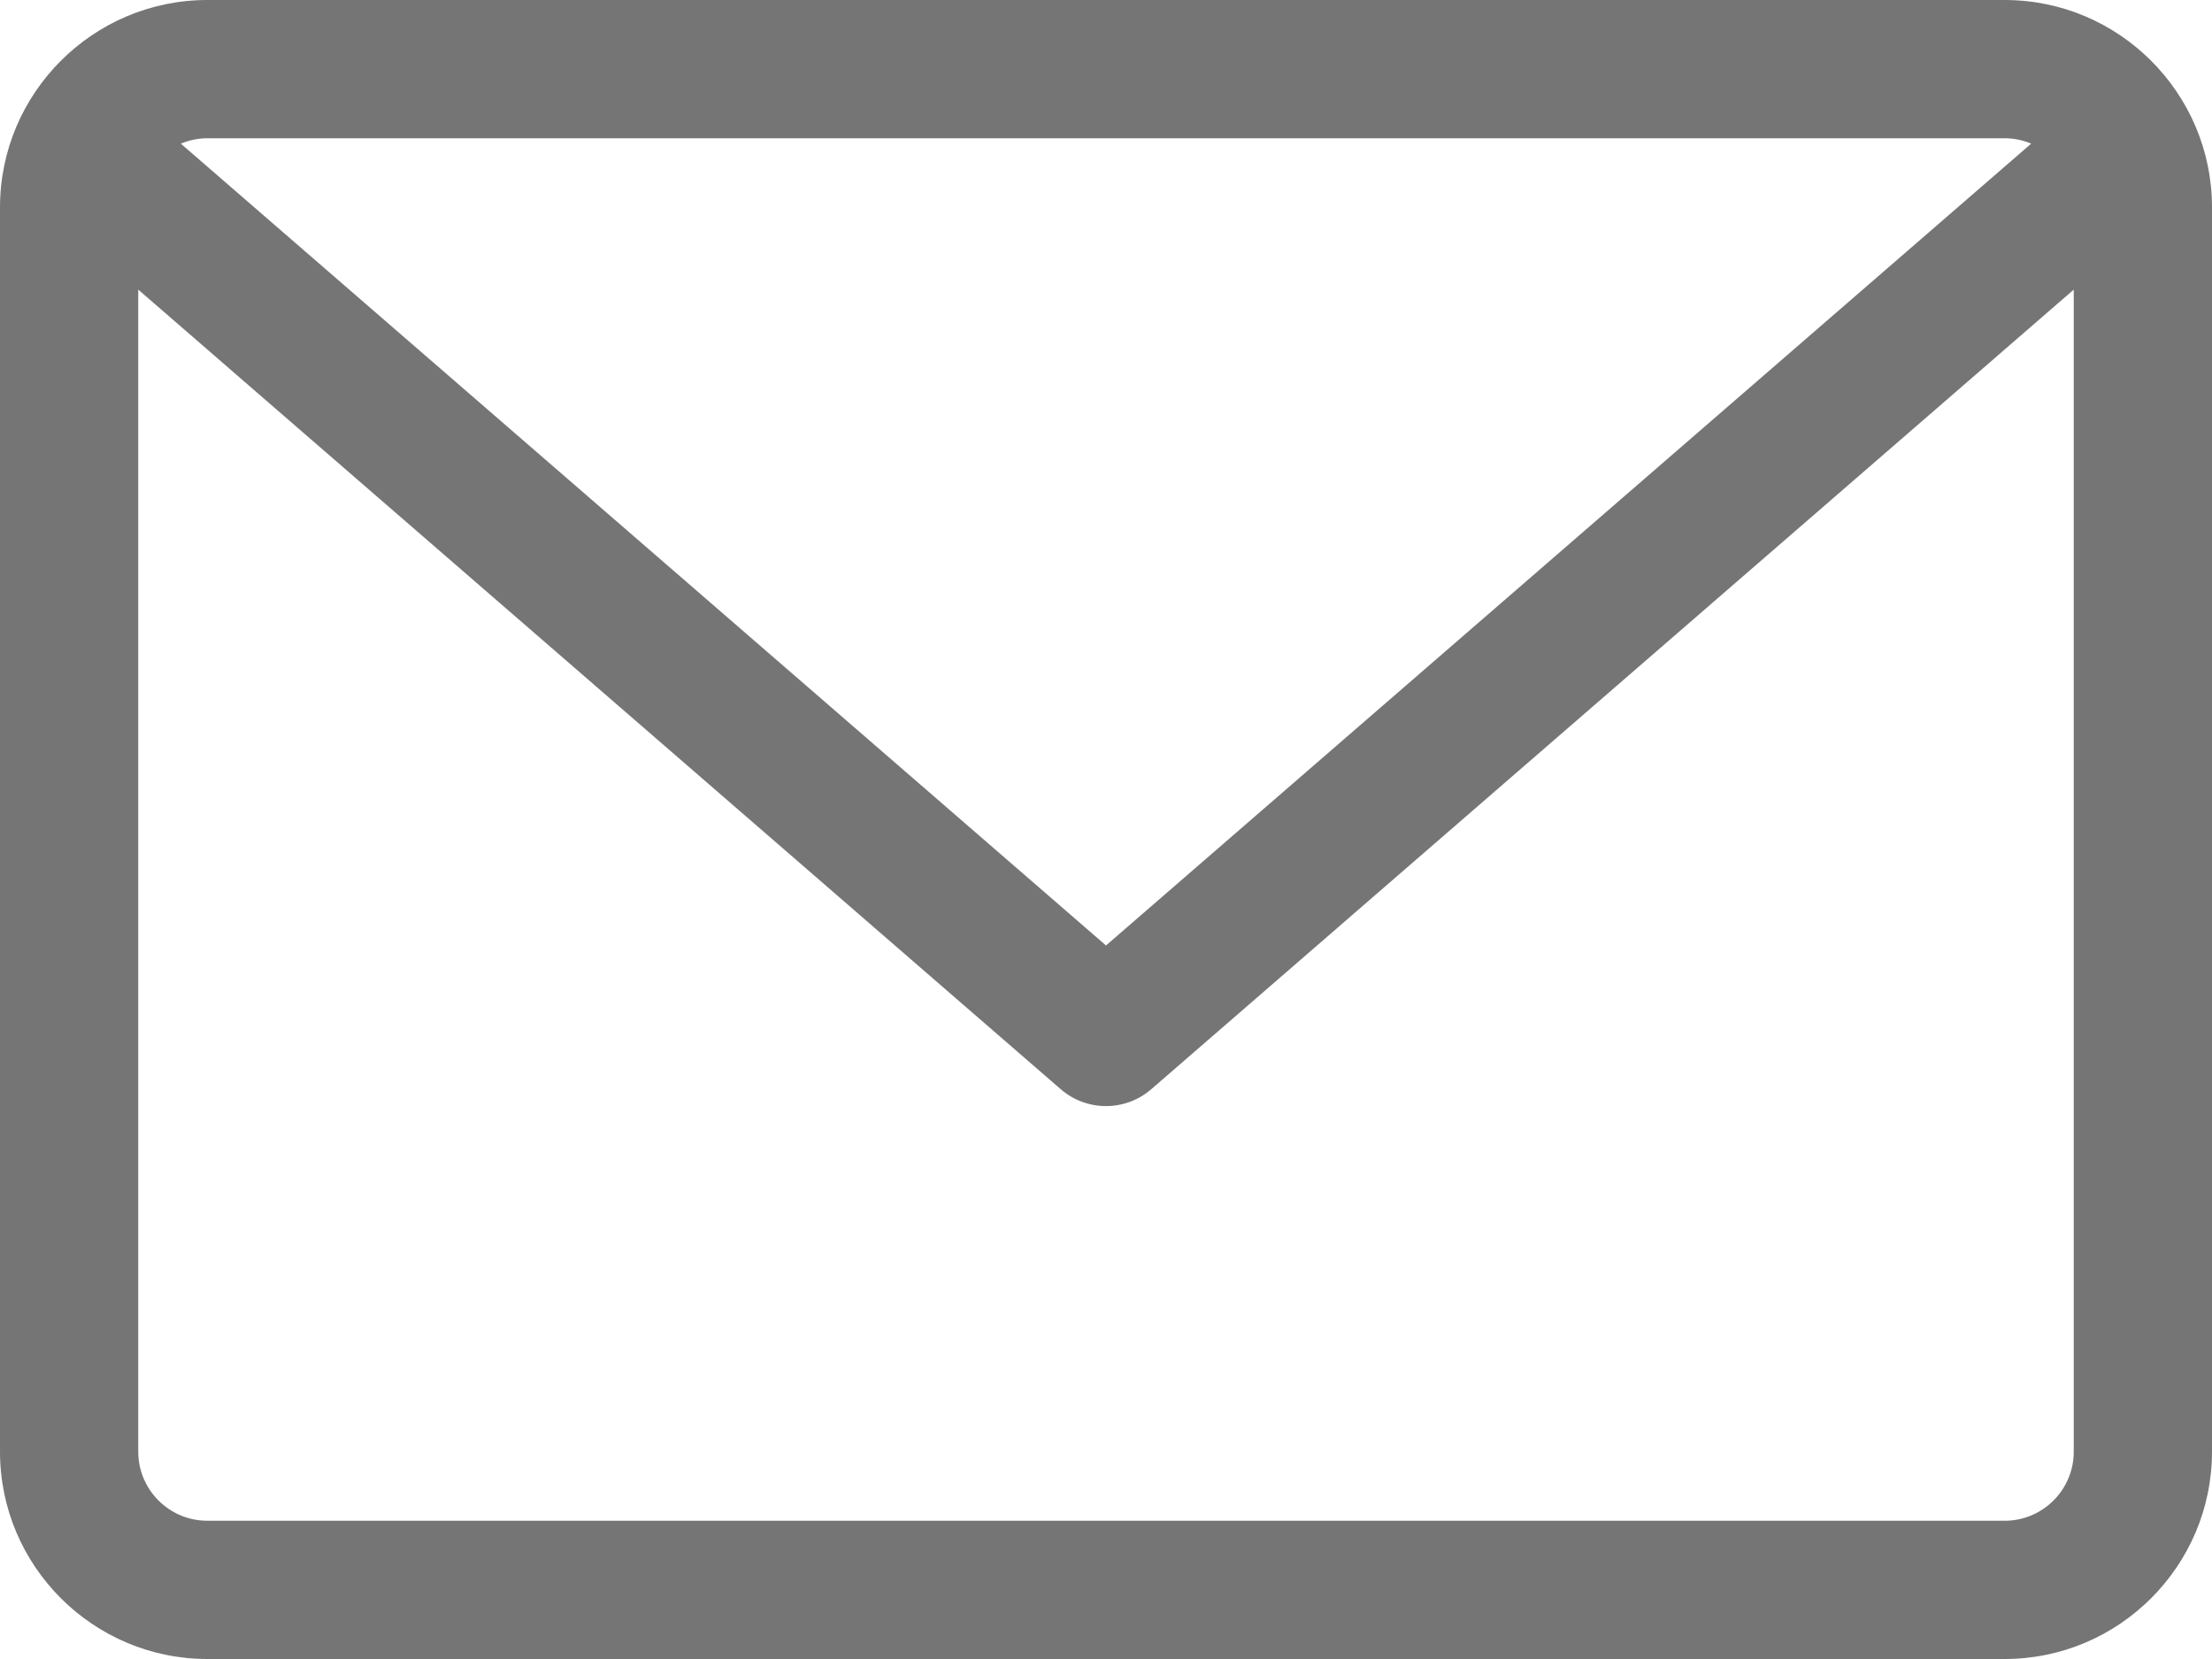
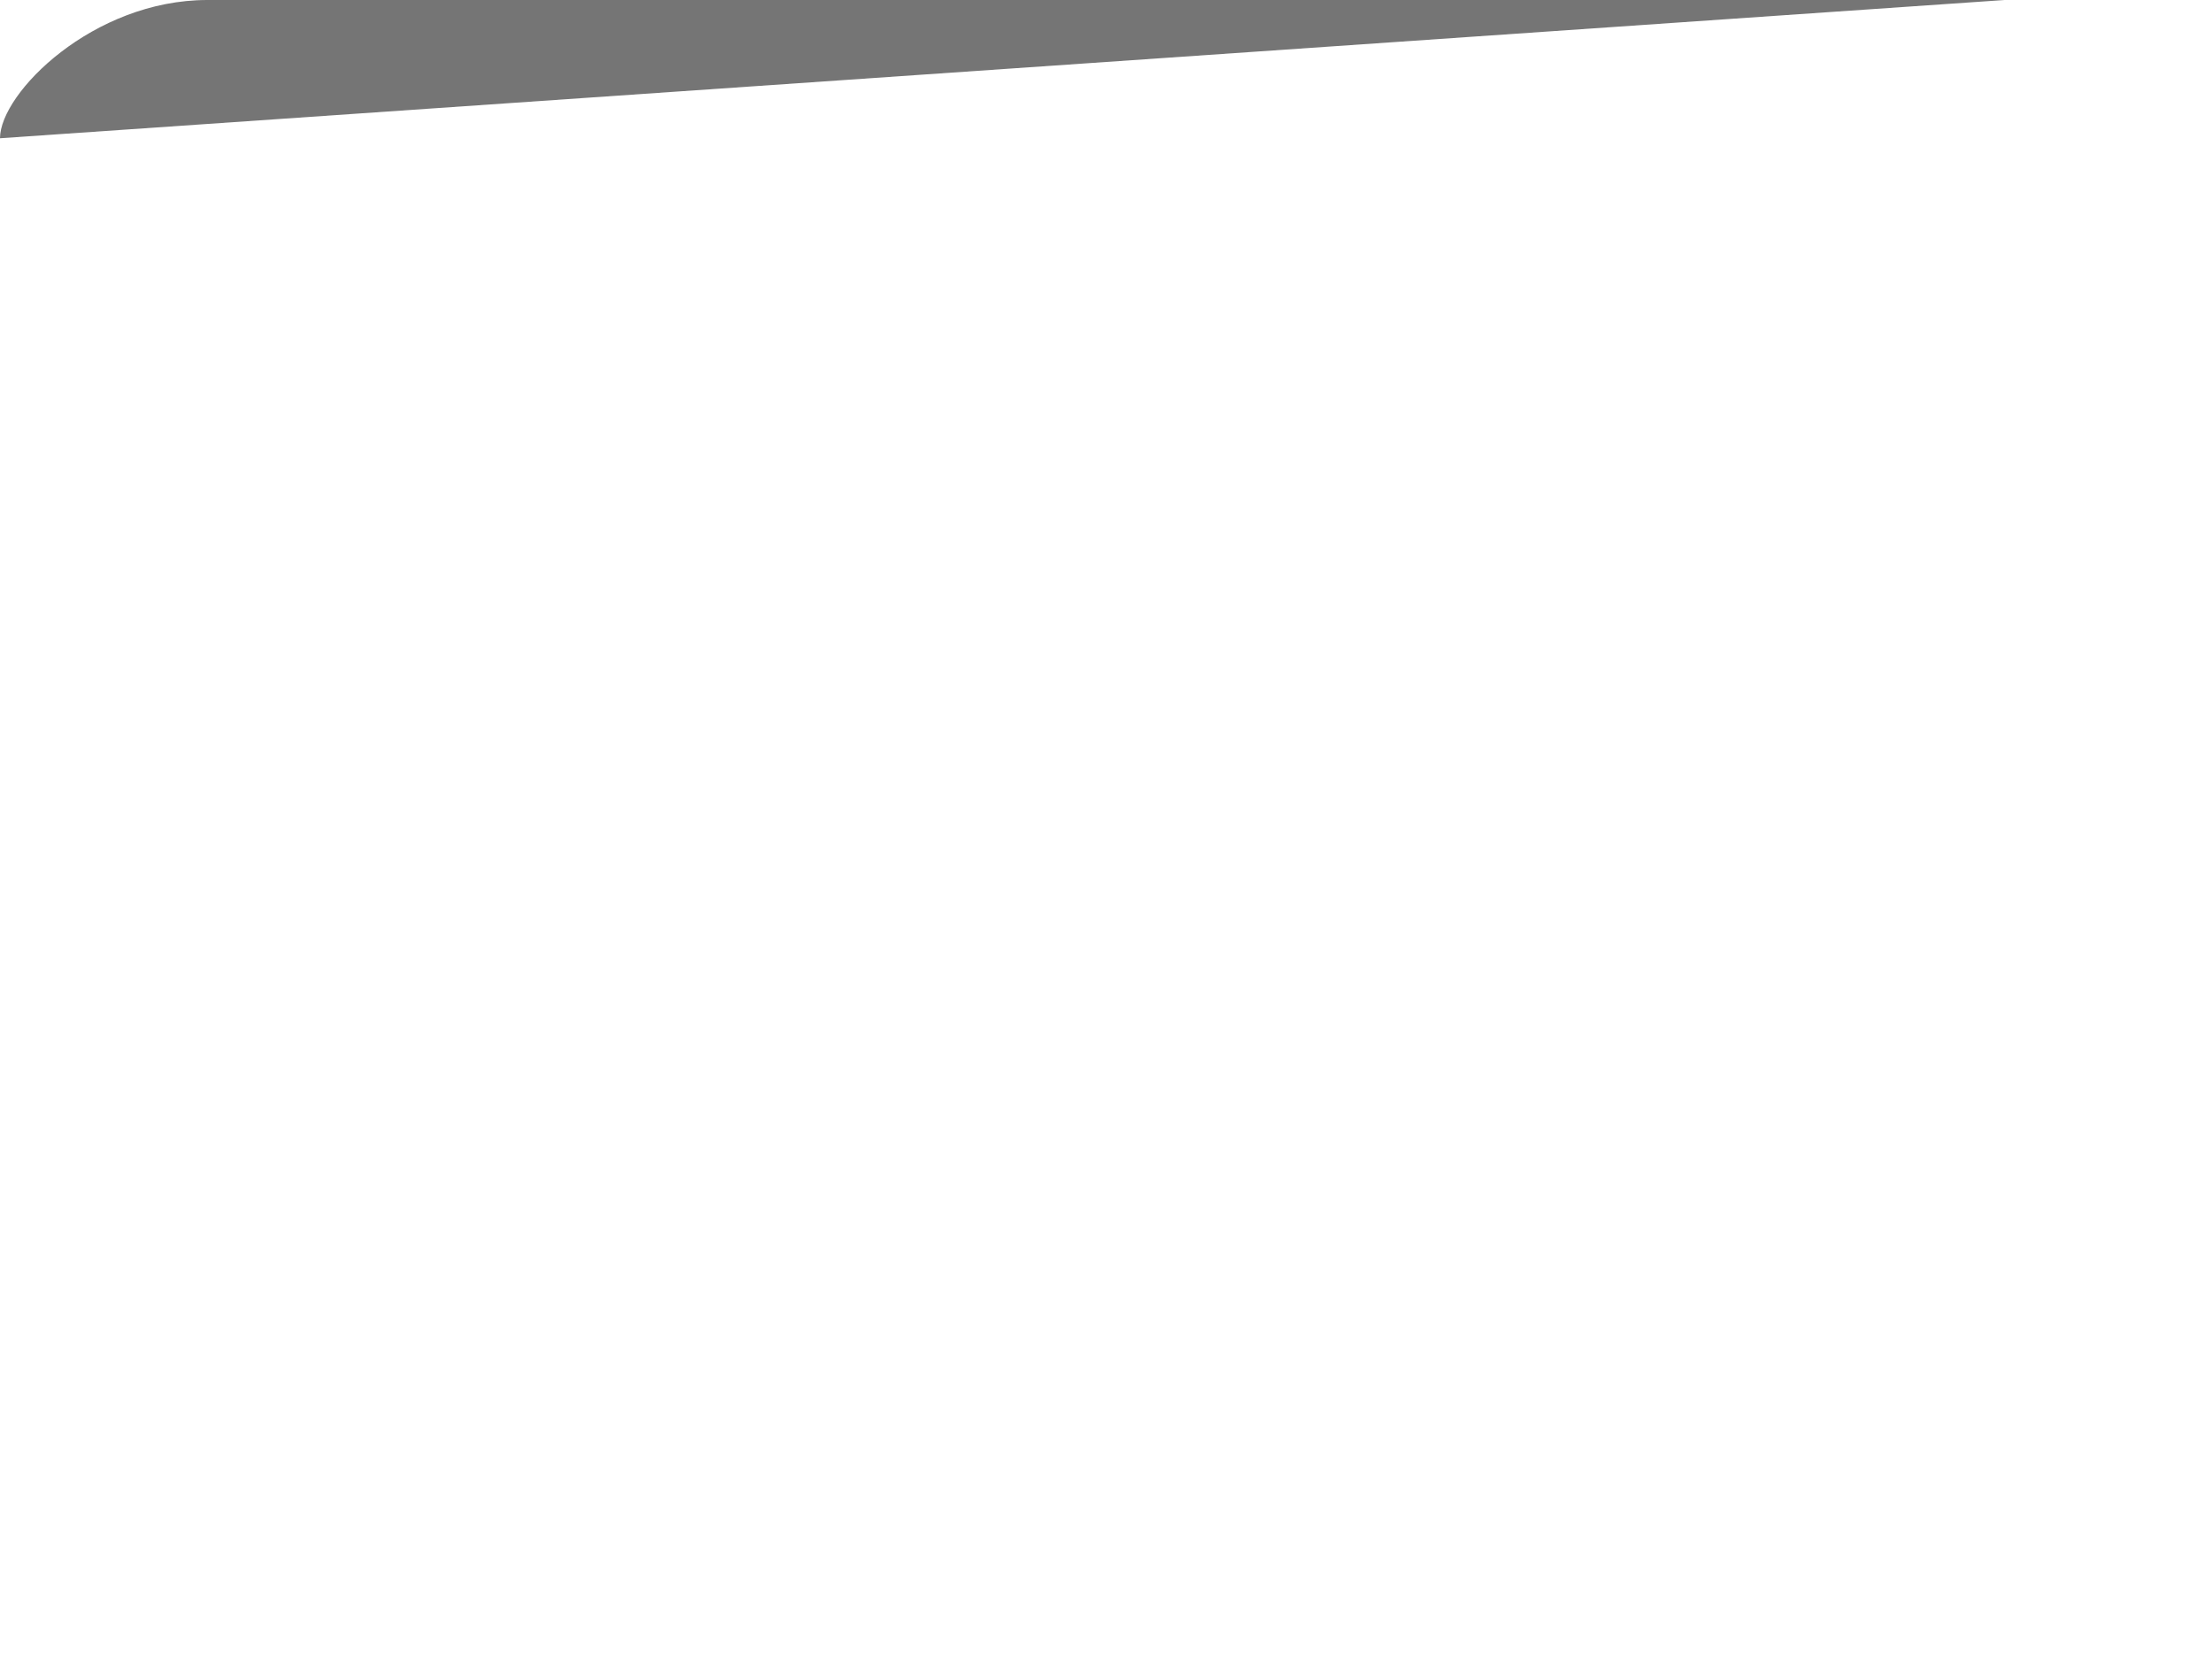
<svg xmlns="http://www.w3.org/2000/svg" width="16" height="12" fill="none">
-   <path d="M14.5 0h-13C.673 0 0 .673 0 1.5v9c0 .827.673 1.5 1.5 1.5h13c.827 0 1.5-.673 1.5-1.5v-9c0-.827-.673-1.5-1.5-1.5Zm0 1c.068 0 .133.014.192.039L8 6.839l-6.692-5.8A.498.498 0 0 1 1.5 1h13Zm0 10h-13a.5.5 0 0 1-.5-.5V2.095l6.672 5.783a.5.5 0 0 0 .656 0L15 2.095V10.5a.5.5 0 0 1-.5.5Z" fill="#757575" />
+   <path d="M14.5 0h-13C.673 0 0 .673 0 1. 5v9c0 .827.673 1.5 1.5 1.5h13c.827 0 1.5-.673 1.5-1.5v-9c0-.827-. 673-1.5-1.5-1.5Zm0 1c.068 0 .133.014.192.039L8 6.839l-6.692-5.8A.498.498 0 0 1 1.5  1h13Zm0 10h-13a.5.5 0 0 1-.5-.5V2.095l6.672 5.783a.5.5 0 0 0 .656 0L15 2.095V10.5a.5.5   0 0 1-.5.5Z" fill="#757575" />
</svg>
